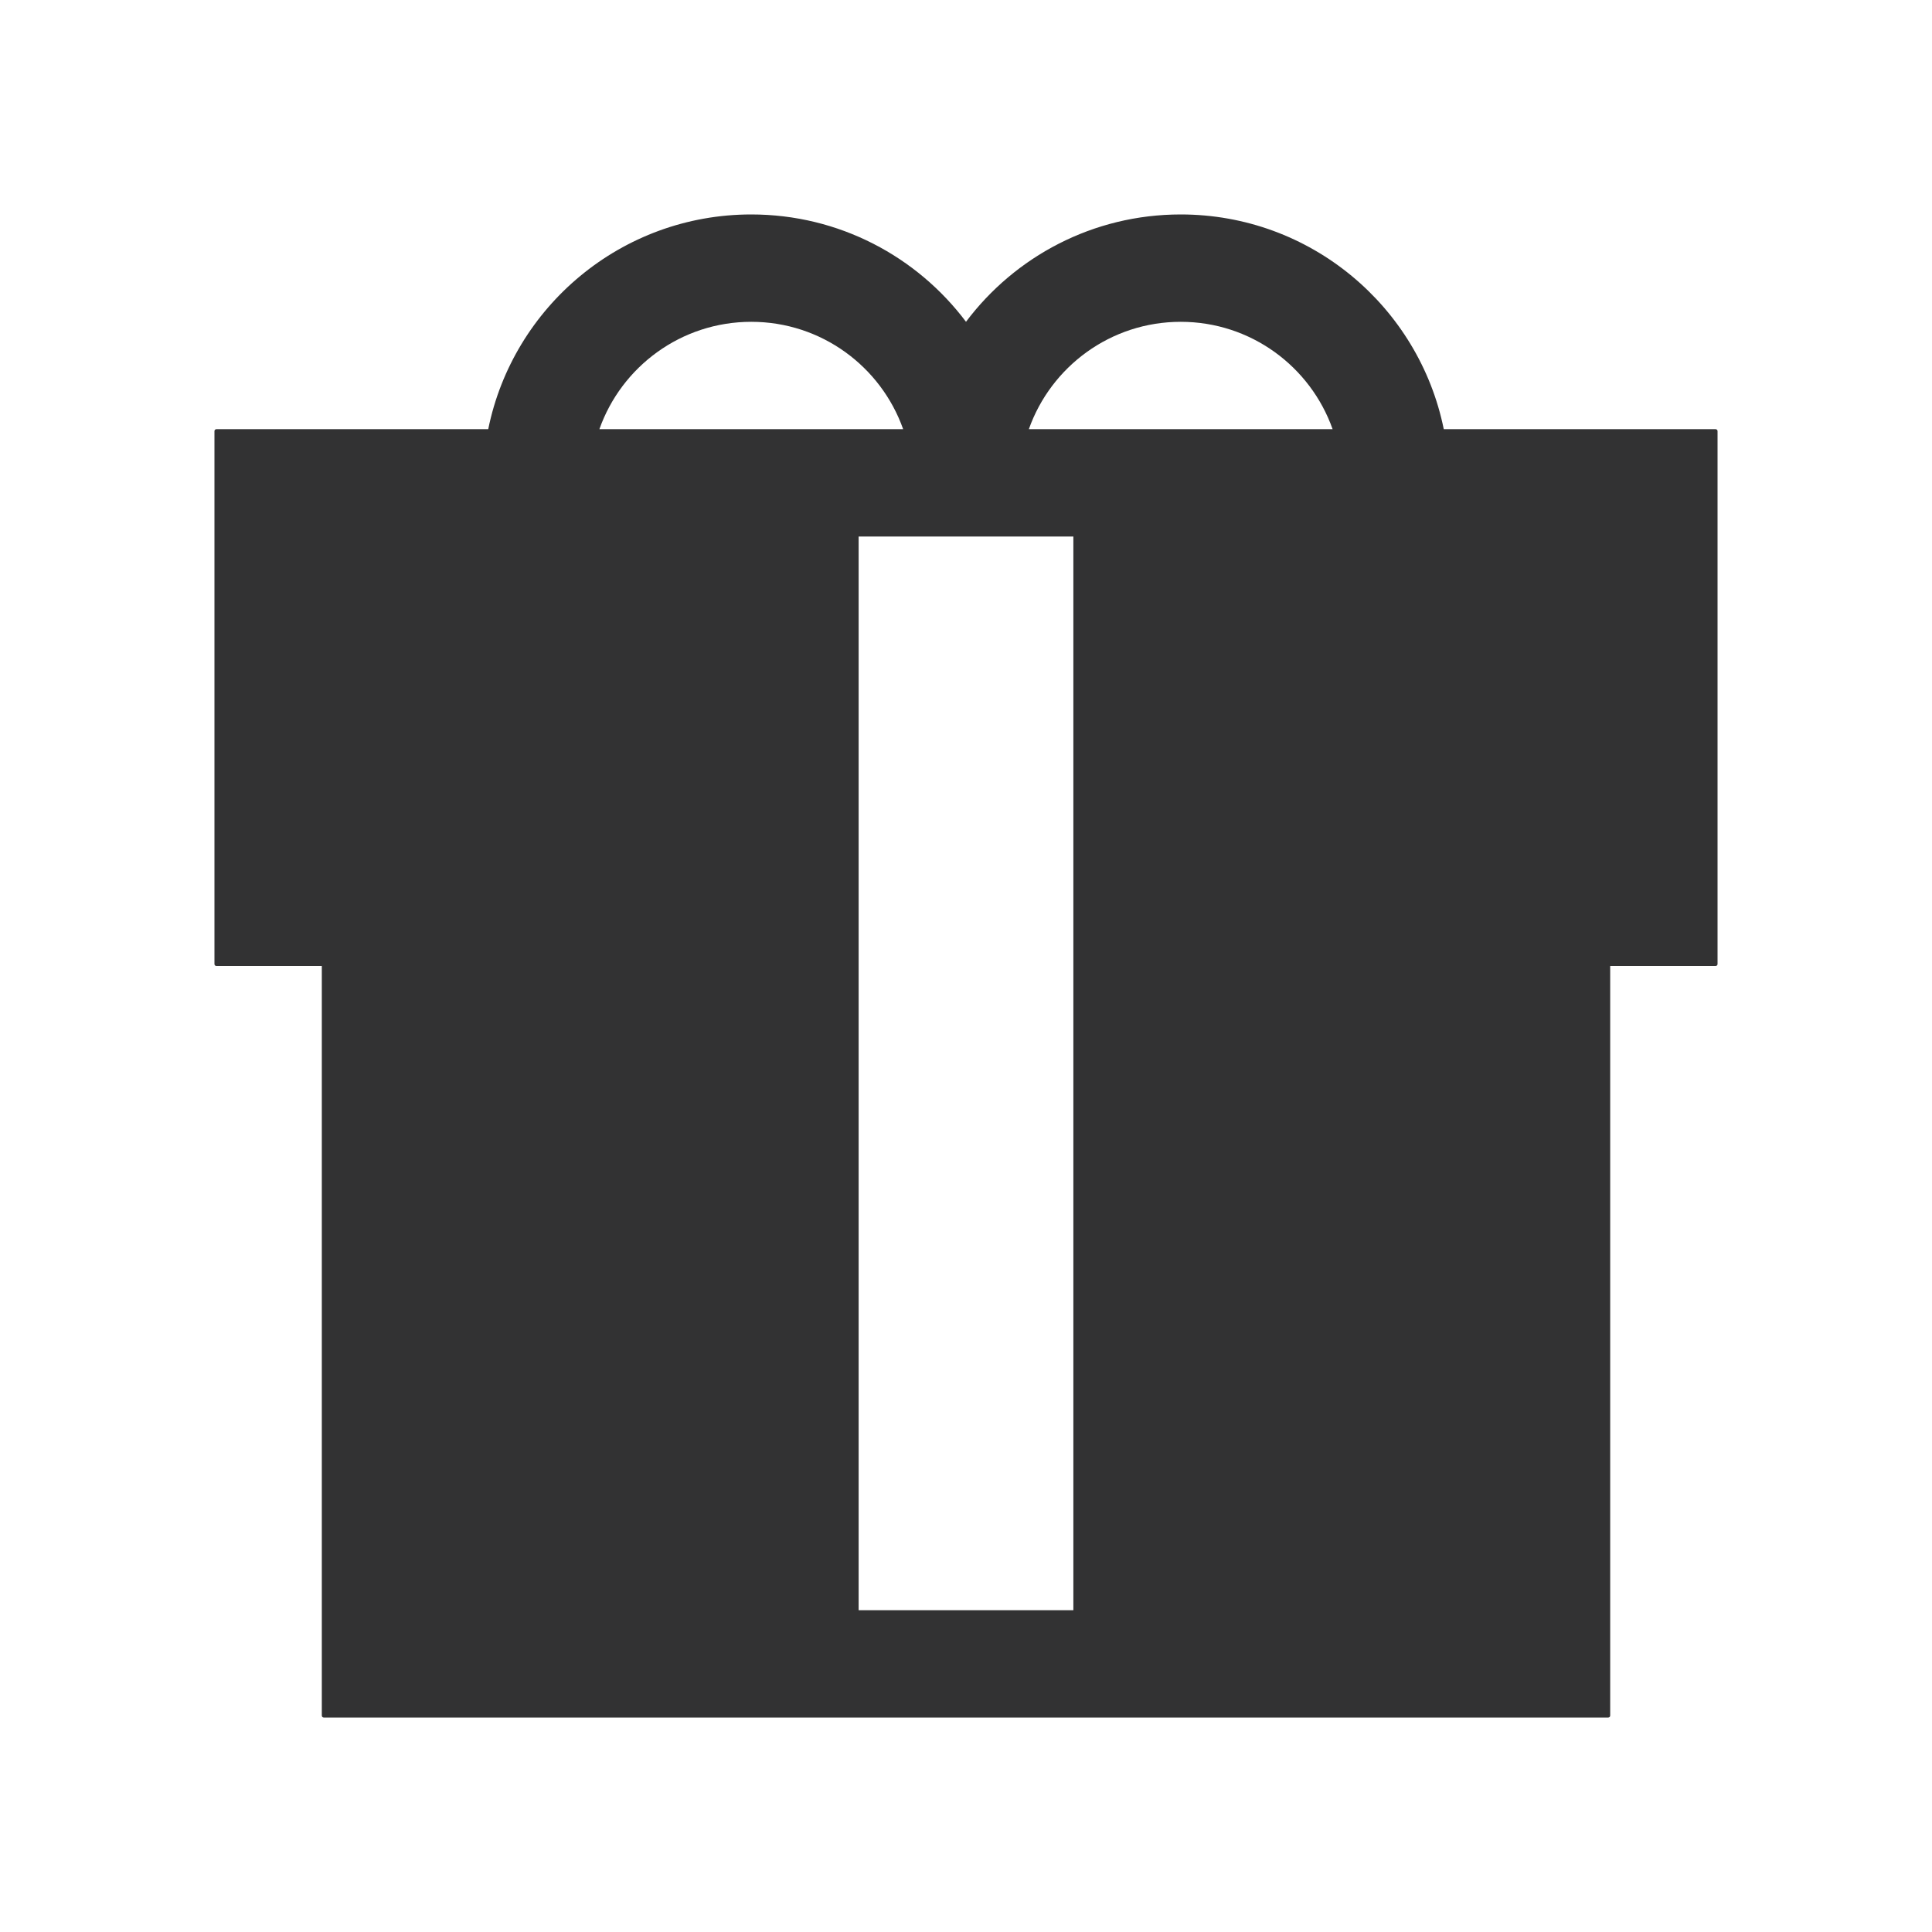
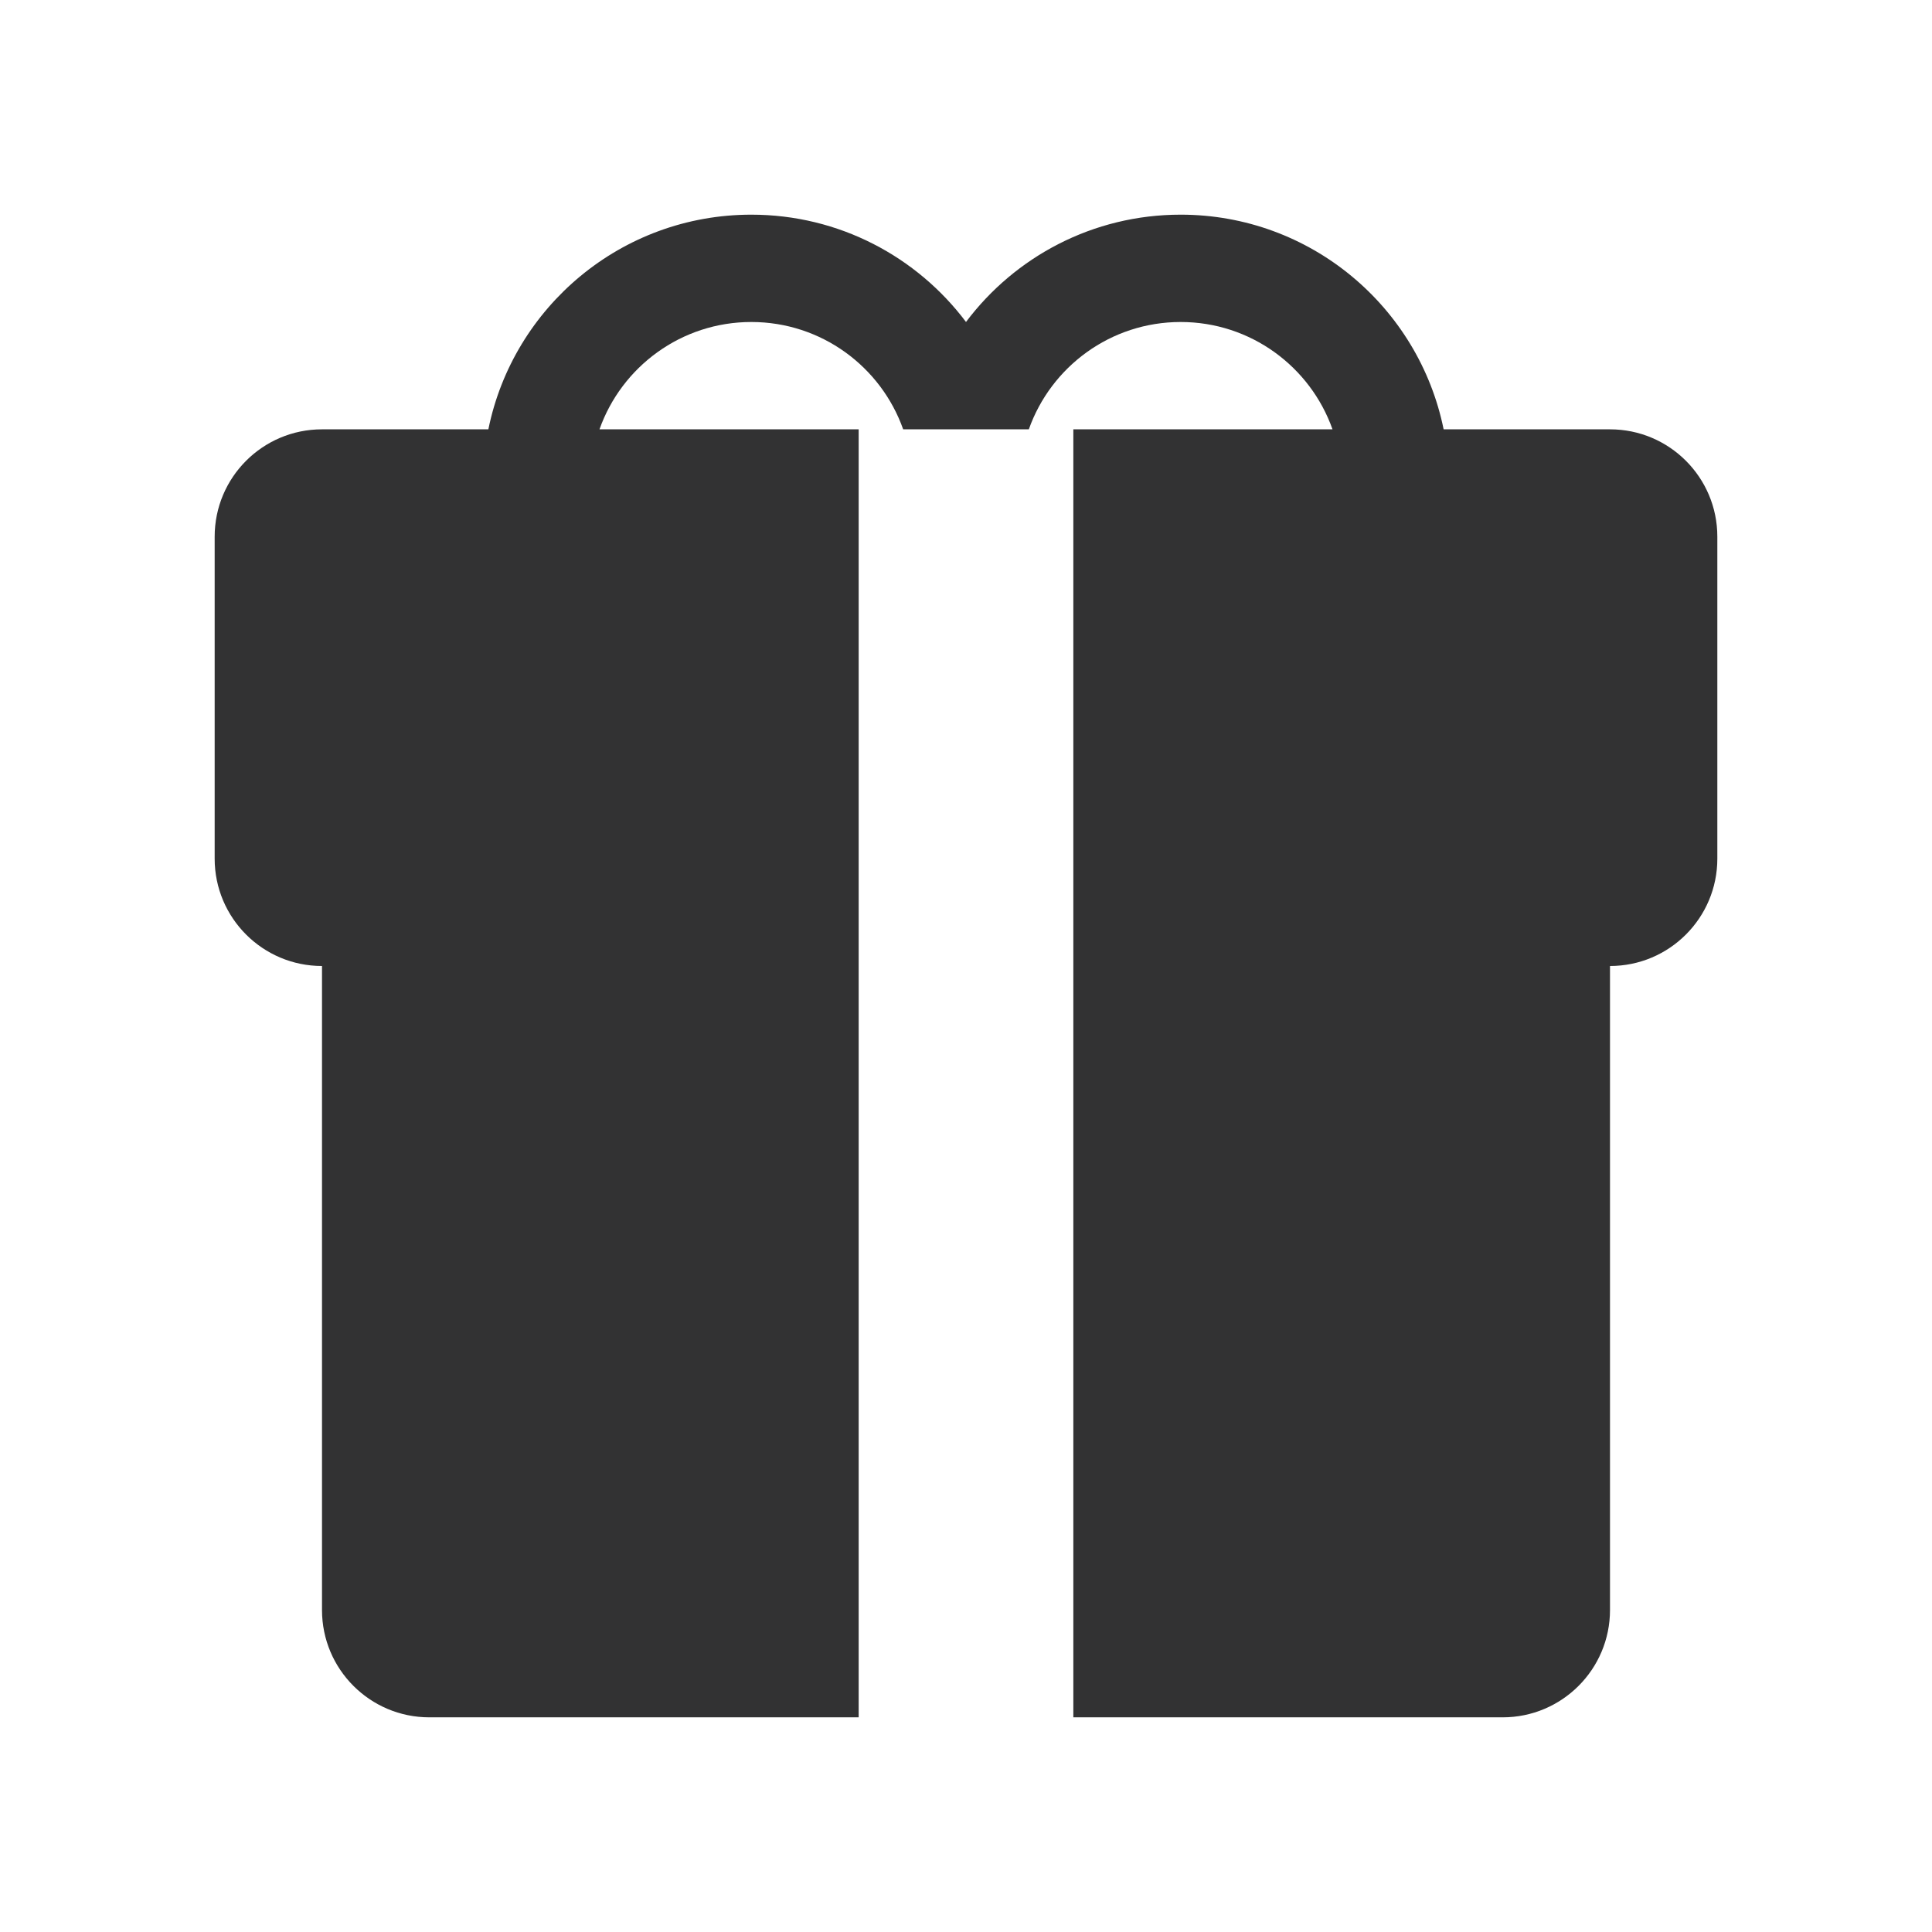
<svg xmlns="http://www.w3.org/2000/svg" width="1000" height="1000">
-   <path d="M467.471 222.143c-11.443-32.376-42.32-55.572-78.614-55.572-36.294 0-67.17 23.196-78.614 55.572h157.228zm-214.763 0C265.58 158.729 321.645 111 388.858 111c45.445 0 85.795 21.821 111.142 55.558C525.347 132.82 565.697 111 611.143 111c67.212 0 123.277 47.73 136.15 111.143H888a1 1 0 0 1 1 1V499a1 1 0 0 1-1 1h-54.571v388a1 1 0 0 1-1 1H167.57a1 1 0 0 1-1-1V500H112a1 1 0 0 1-1-1V223.143a1 1 0 0 1 1-1h140.708zm279.82 0h157.229c-11.443-32.376-42.32-55.572-78.614-55.572-36.294 0-67.17 23.196-78.614 55.572zm-88.1 55.571V833.43h111.143V277.714H444.43z" fill="#323233" fill-rule="evenodd" />
+   <path d="M467.48 222.222c-11.44-32.366-42.307-55.555-78.591-55.555-36.284 0-67.152 23.189-78.592 55.555H467.48zm-214.702 0c12.869-63.395 68.918-111.11 136.11-111.11 45.434 0 85.772 21.814 111.112 55.541 25.34-33.727 65.678-55.542 111.111-55.542 67.193 0 123.242 47.716 136.11 111.111h86.112c30.683 0 55.556 24.873 55.556 55.556v166.666c0 30.683-24.873 55.556-55.556 55.556v333.333c0 30.683-24.873 55.556-55.555 55.556H222.222c-30.682 0-55.555-24.873-55.555-55.556V500c-30.683 0-55.556-24.873-55.556-55.556V277.778c0-30.683 24.873-55.556 55.556-55.556h86.111zm279.742 0h157.183c-11.44-32.366-42.308-55.555-78.592-55.555s-67.151 23.189-78.591 55.555zm-88.076 0V888.89h111.112V222.222H444.444z" fill="#323233" fill-rule="evenodd" />
</svg>
